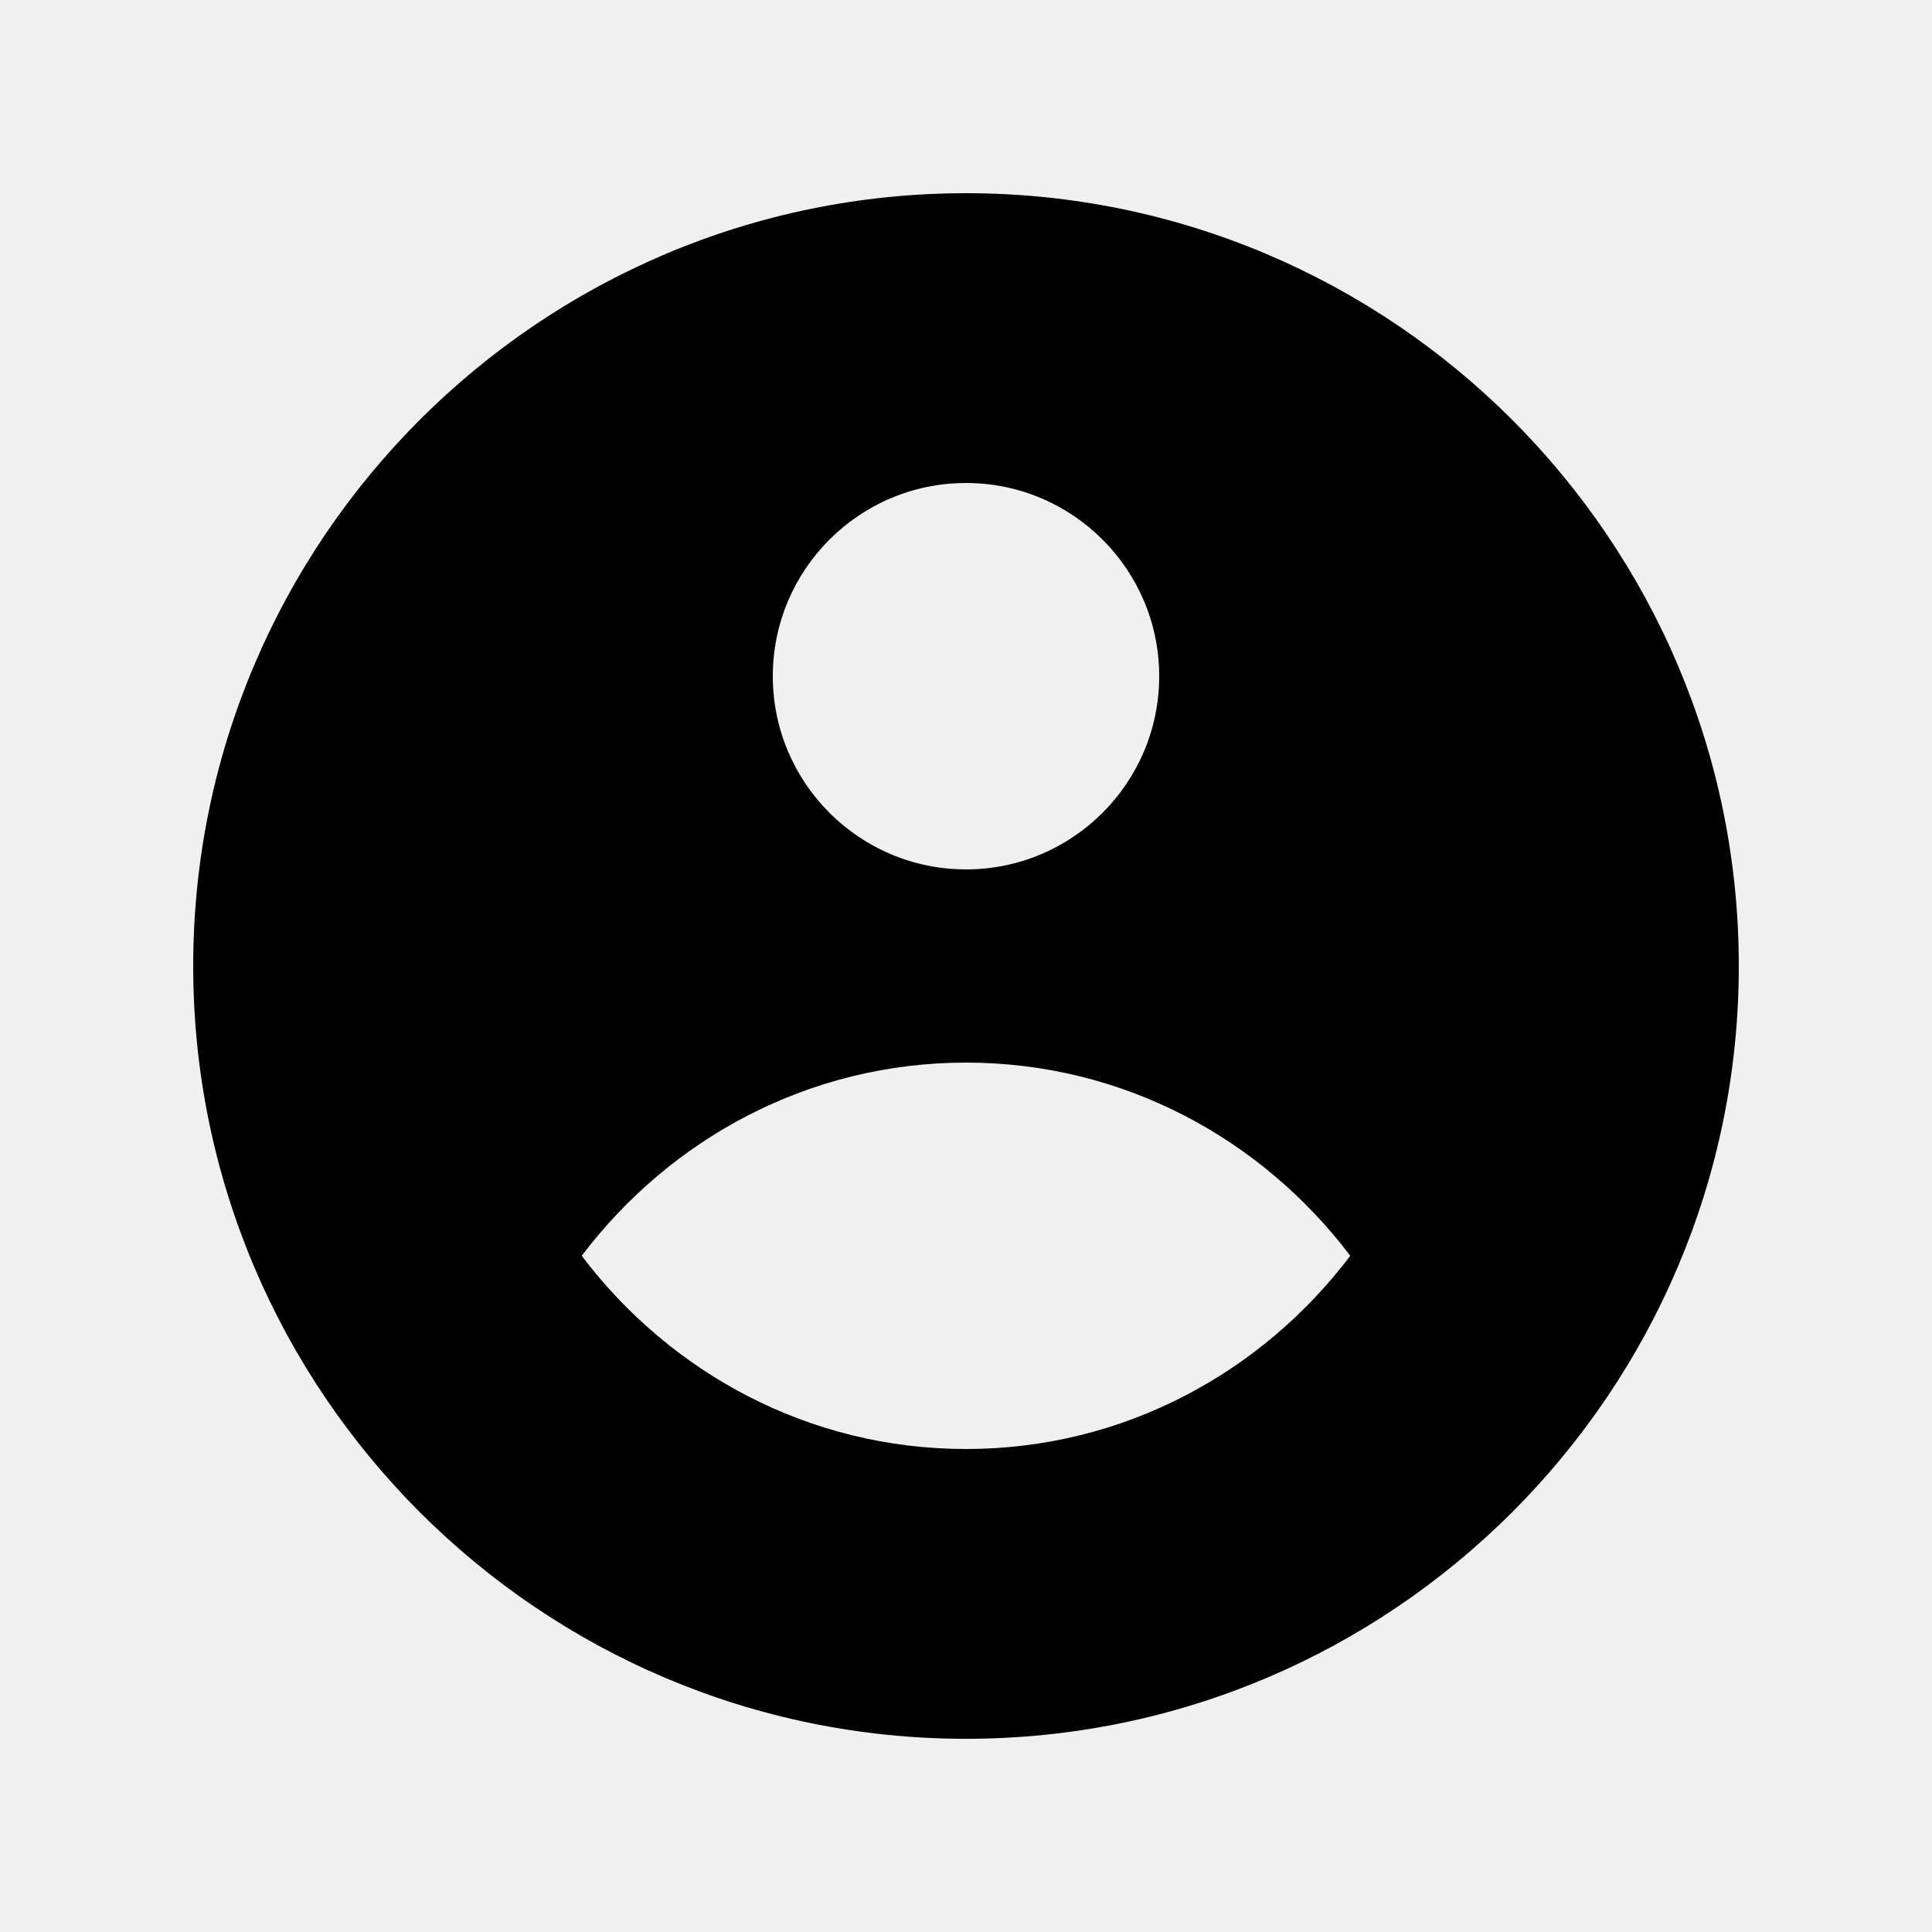
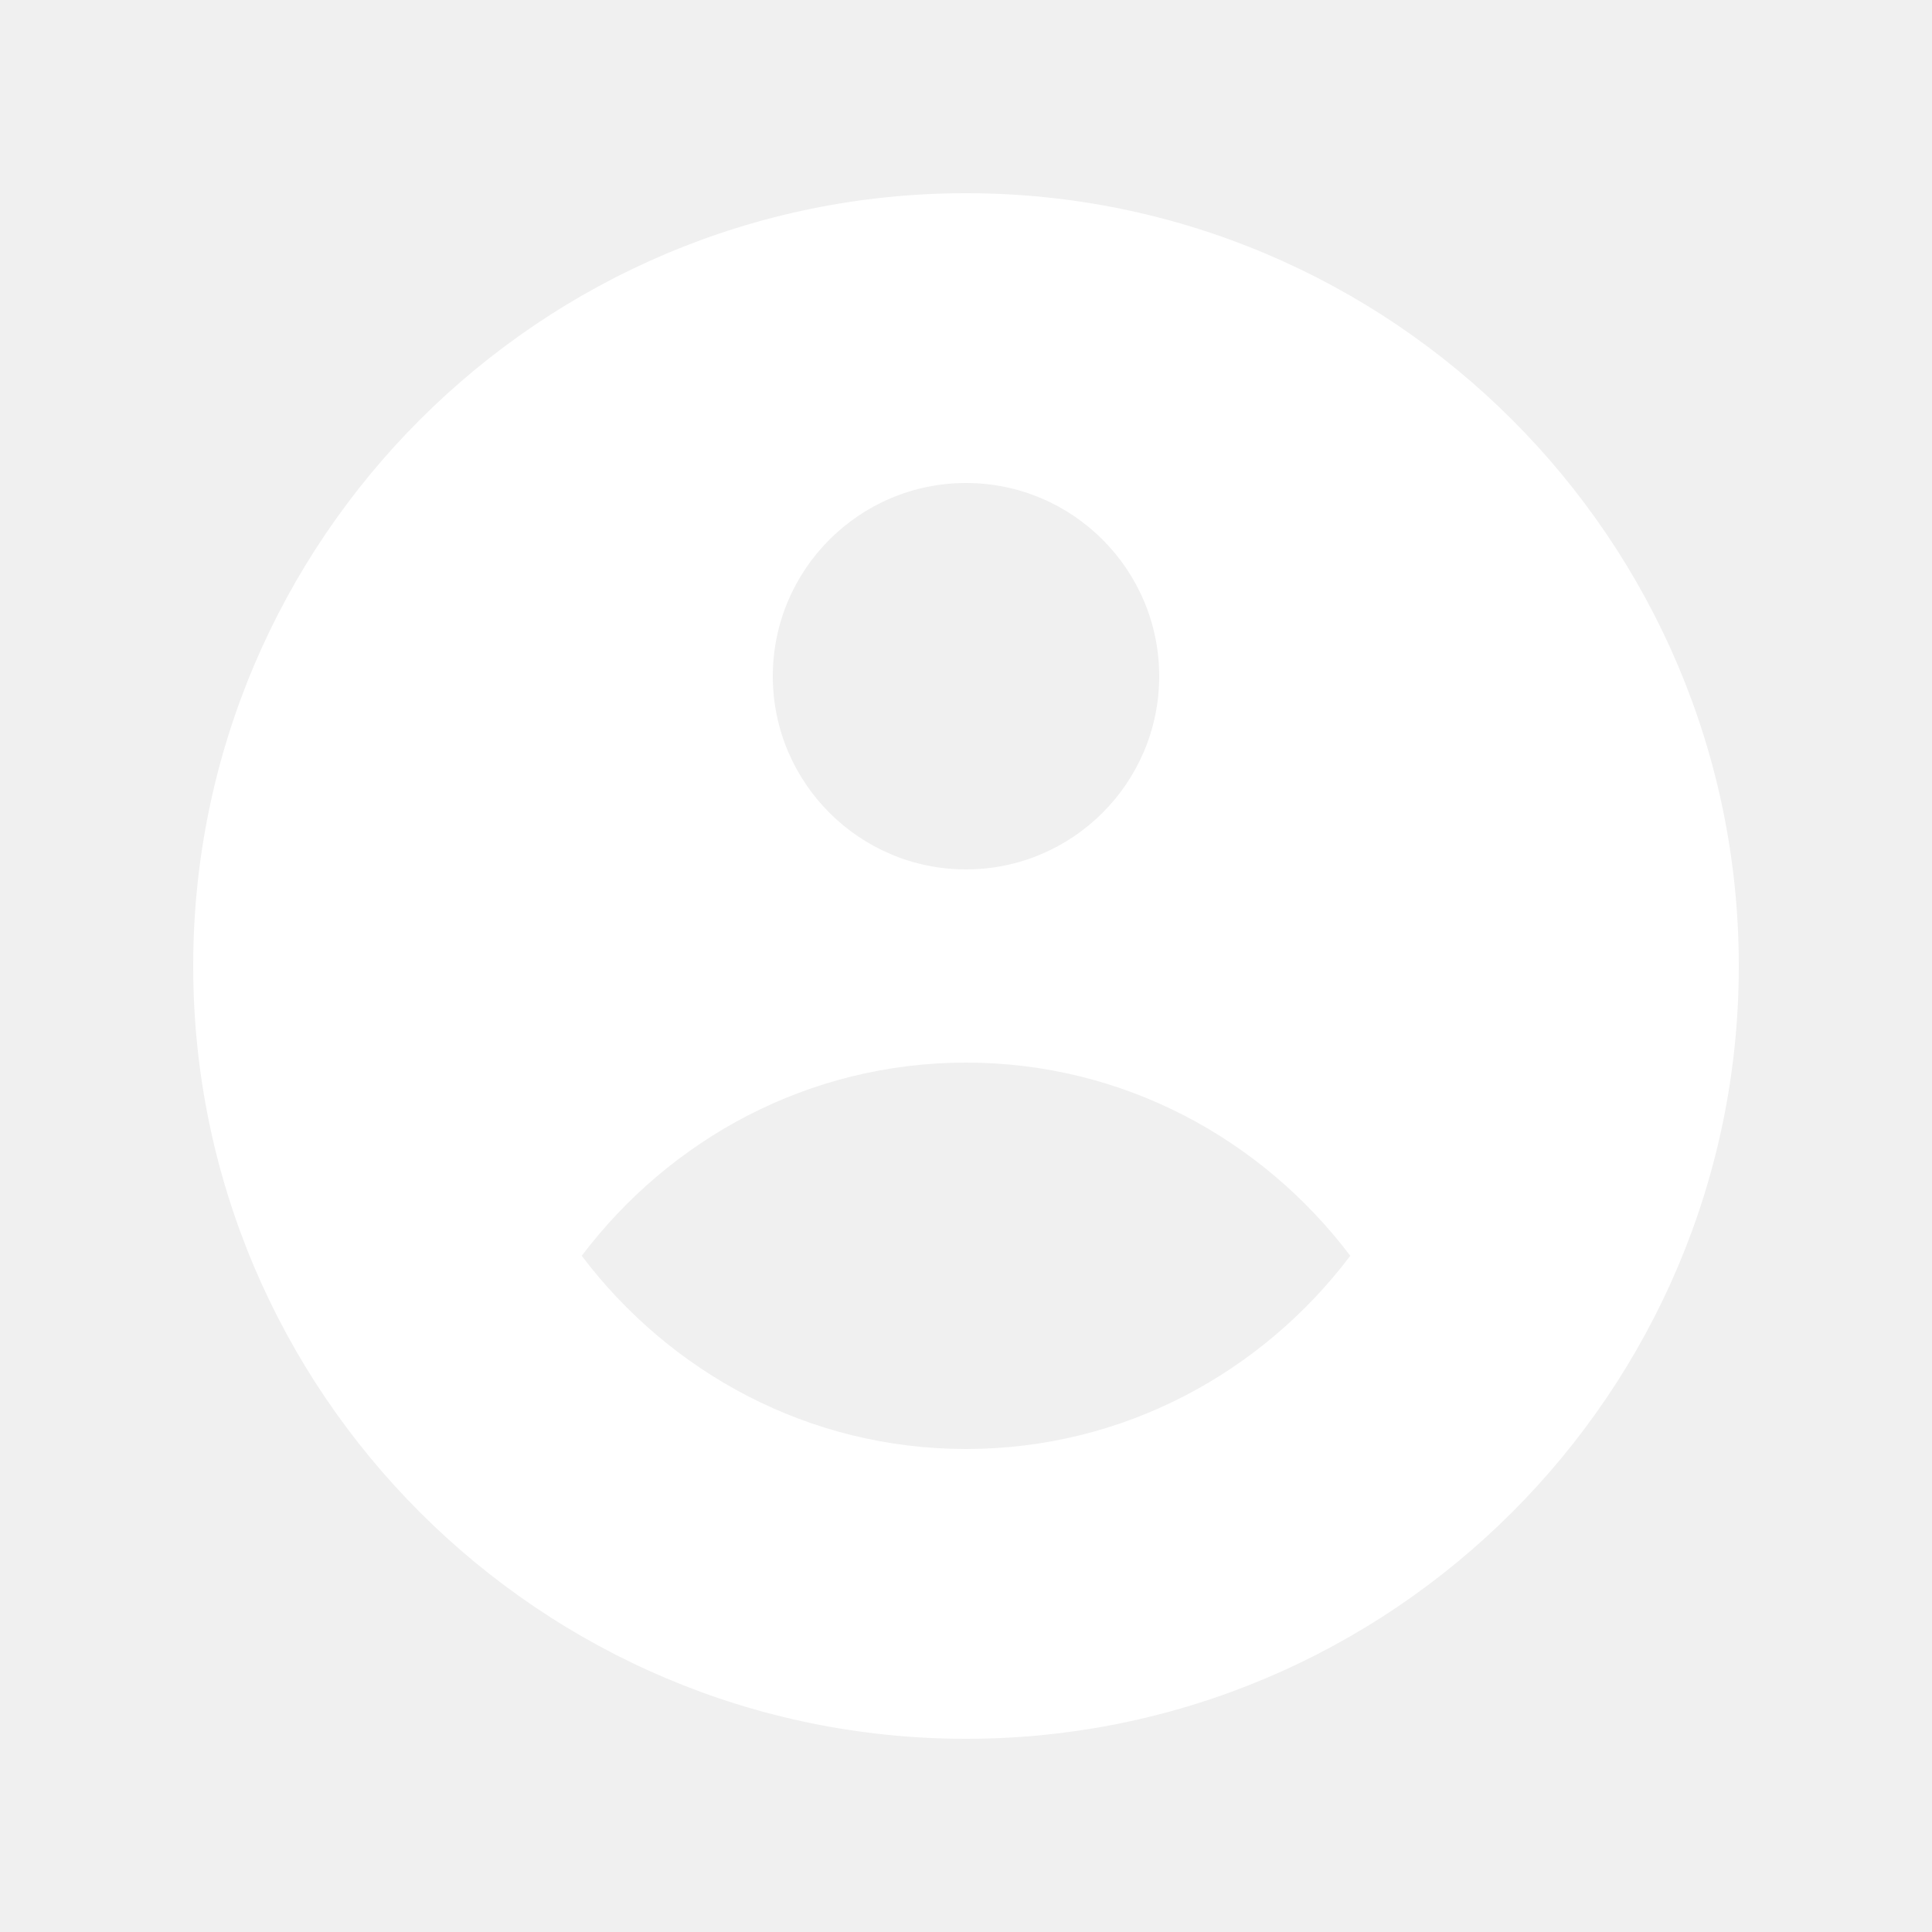
<svg xmlns="http://www.w3.org/2000/svg" width="55px" height="55px" viewBox="0 0 20 20" fill="#000000">
  <g id="SVGRepo_bgCarrier" stroke-width="0" />
  <g id="SVGRepo_tracerCarrier" stroke-linecap="round" stroke-linejoin="round" />
  <g id="SVGRepo_iconCarrier">
-     <path d="M10 15c-1.631 0-3.064-.792-3.978-2 .914-1.208 2.347-2 3.978-2 1.631 0 3.064.792 3.978 2-.914 1.208-2.347 2-3.978 2zm0-10c1.104 0 2 .897 2 2s-.896 2-2 2-2-.897-2-2 .896-2 2-2zm0-3c-4.411 0-8 3.589-8 8s3.589 8 8 8 8-3.589 8-8-3.589-8-8-8z" fill="#000000" />
+     <path d="M10 15c-1.631 0-3.064-.792-3.978-2 .914-1.208 2.347-2 3.978-2 1.631 0 3.064.792 3.978 2-.914 1.208-2.347 2-3.978 2zm0-10c1.104 0 2 .897 2 2s-.896 2-2 2-2-.897-2-2 .896-2 2-2zm0-3c-4.411 0-8 3.589-8 8s3.589 8 8 8 8-3.589 8-8-3.589-8-8-8z" fill="#FFFFFF" />
  </g>
</svg>
